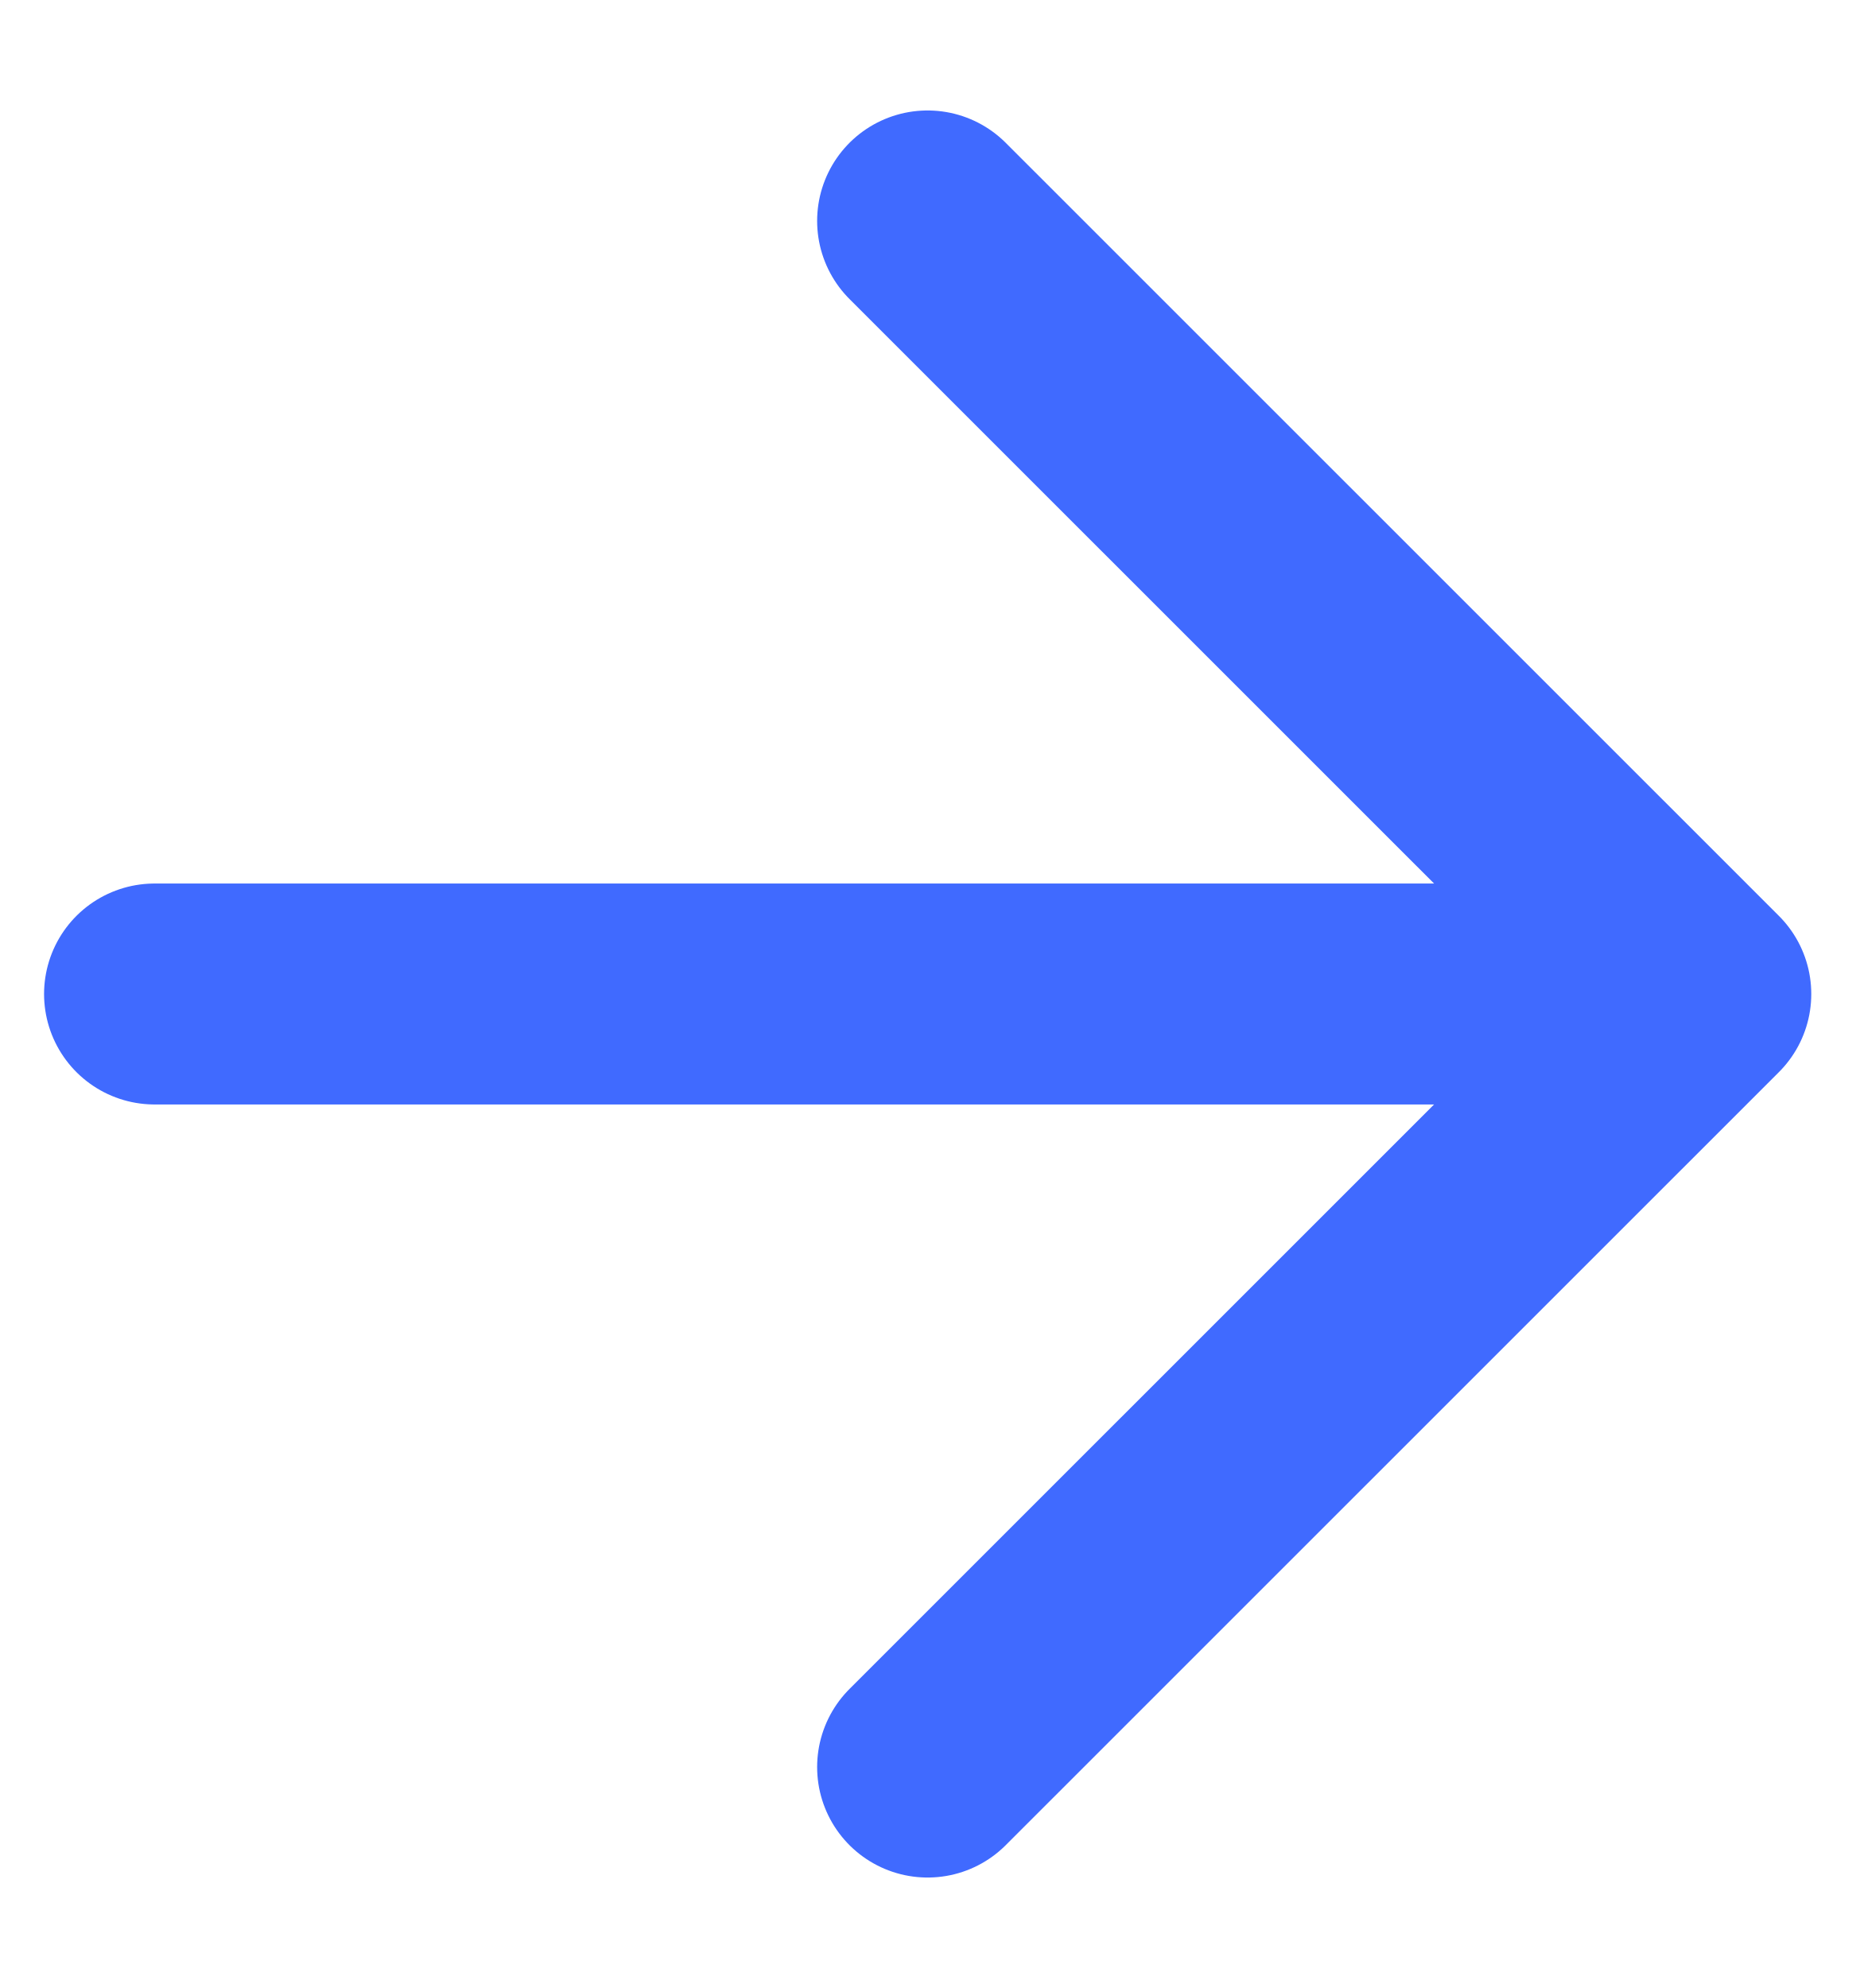
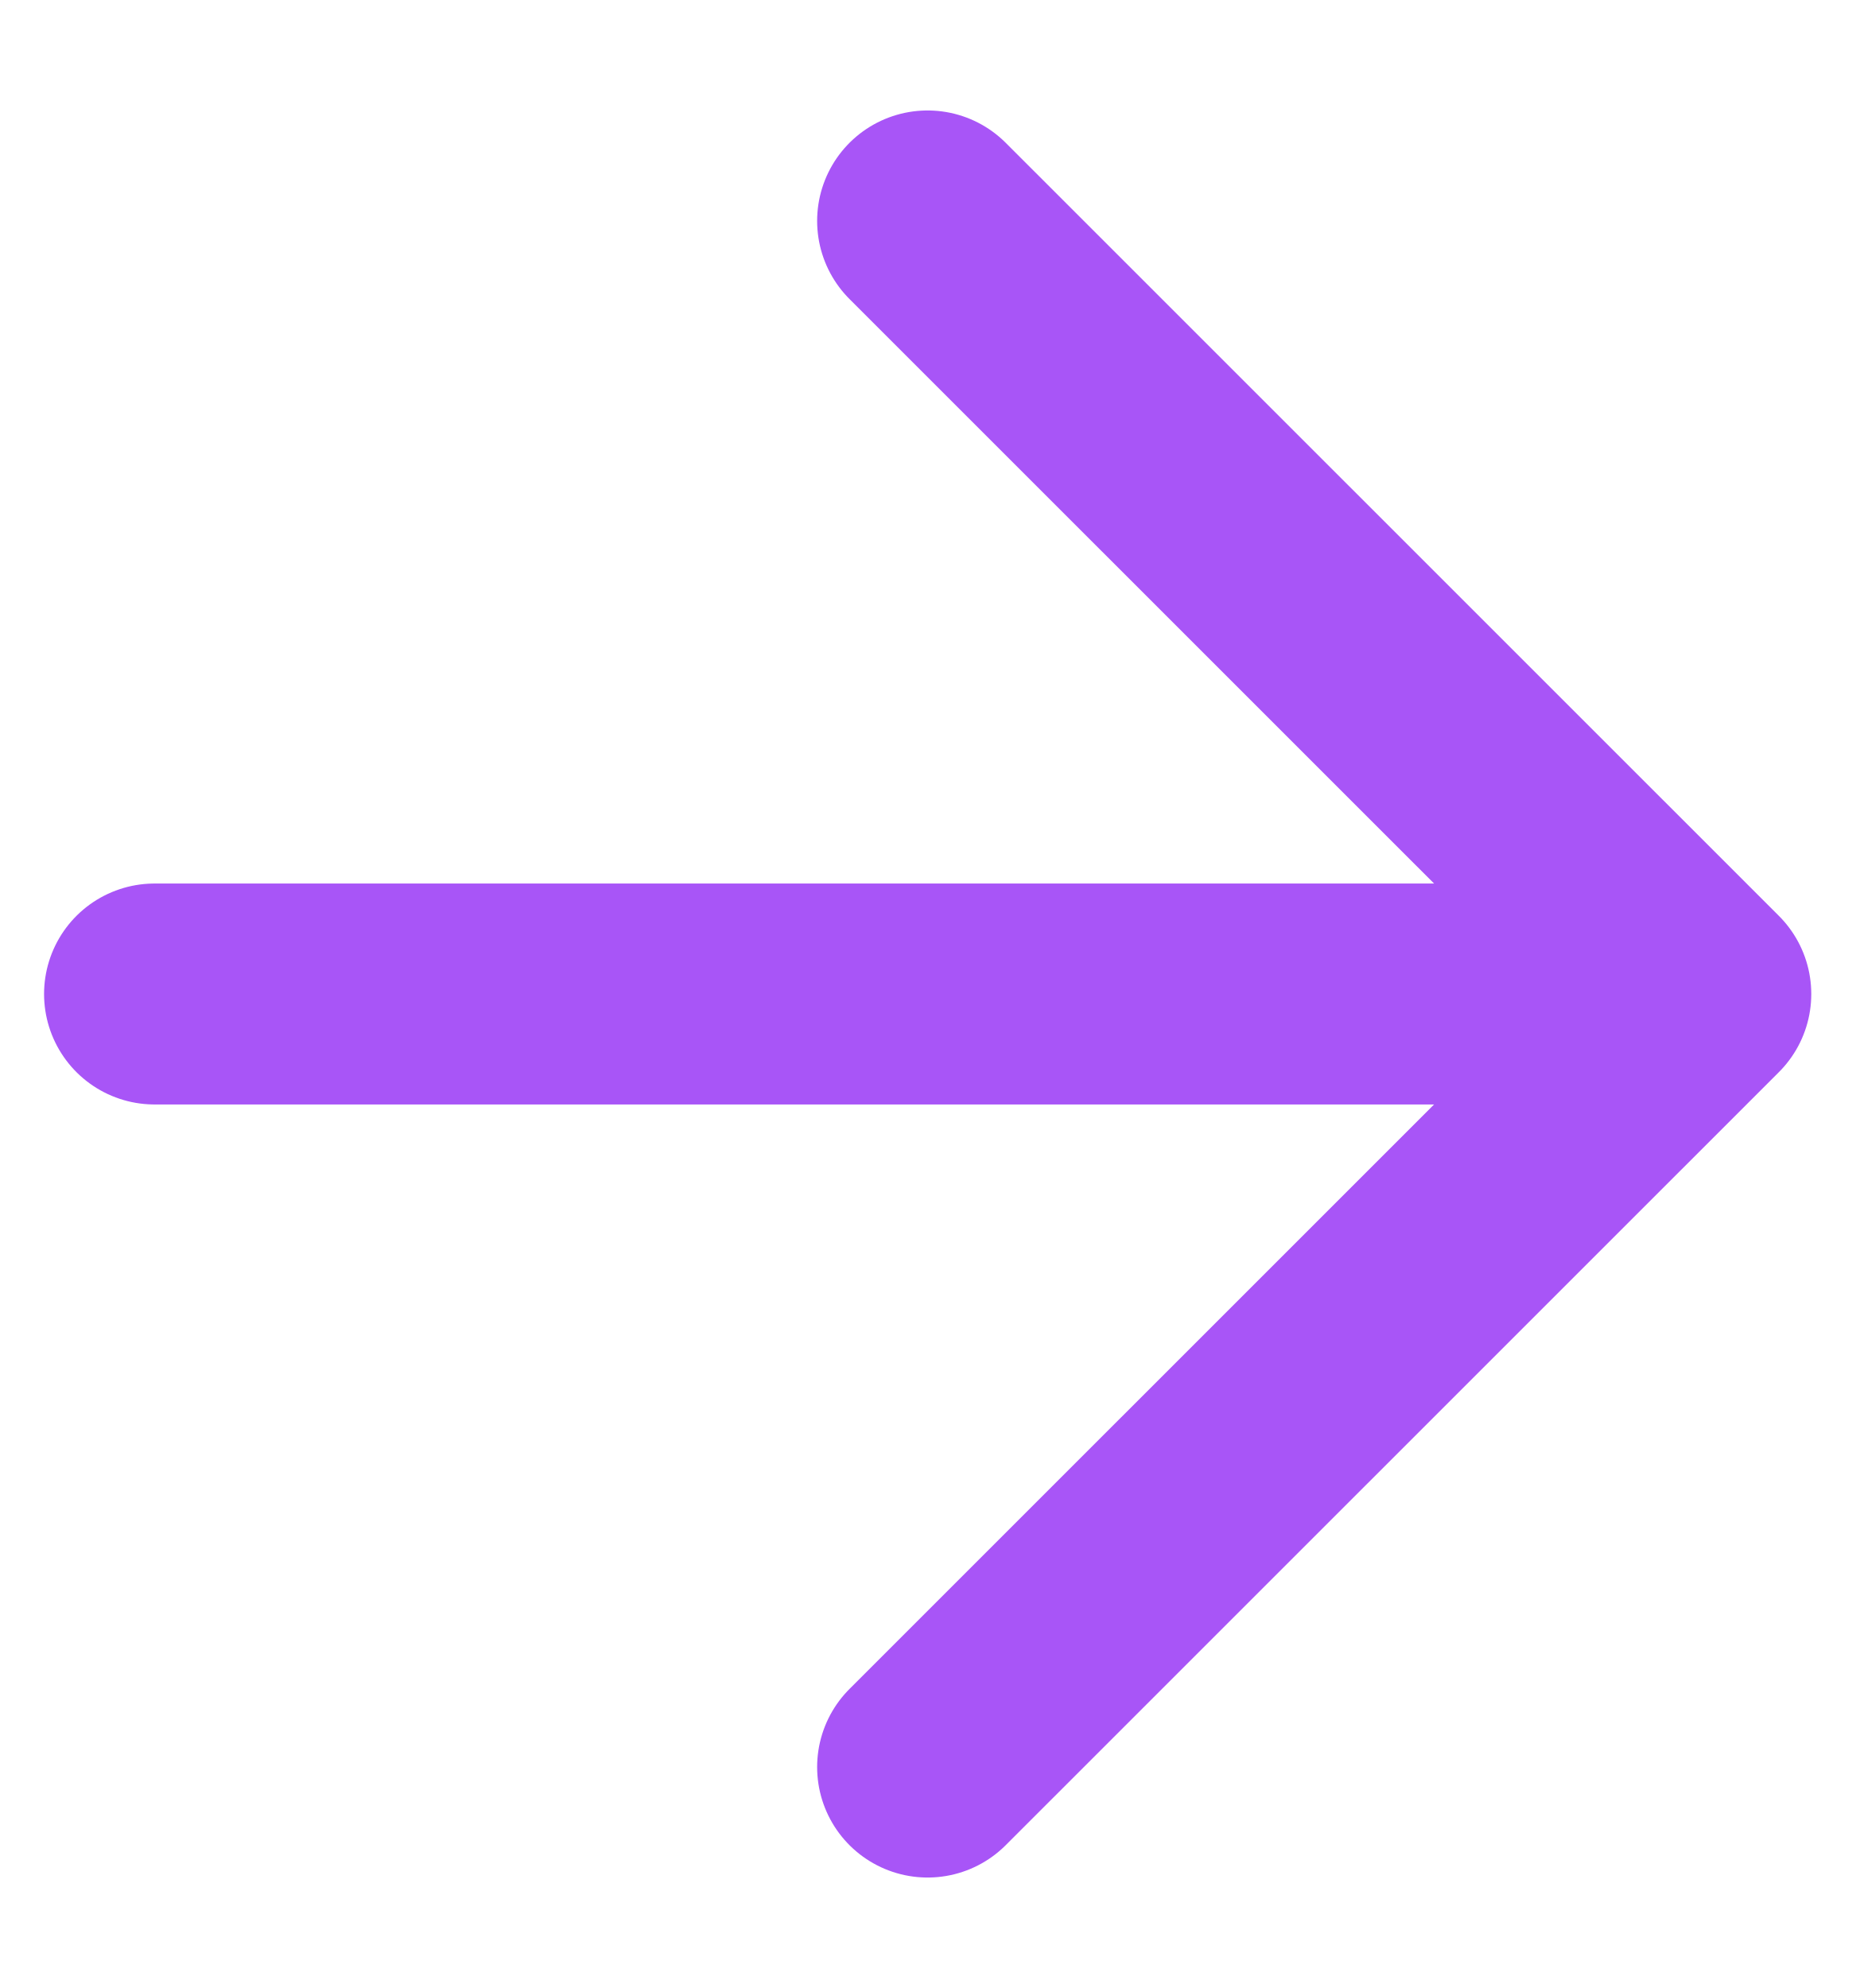
- <svg xmlns="http://www.w3.org/2000/svg" width="14" height="15" viewBox="0 0 14 15" fill="none">
-   <path d="M1.166 7.5H12.833M12.833 7.5L6.999 1.667M12.833 7.5L6.999 13.333" stroke="#406AFF" stroke-width="1.667" stroke-linecap="round" stroke-linejoin="round" />
+ <svg xmlns="http://www.w3.org/2000/svg" width="14" height="15" viewBox="0 0 14 15" fill="none" version="1.1" id="svg1">
+   <defs id="defs1" />
+   <path d="M1.166 7.5H12.833M12.833 7.5L6.999 1.667M12.833 7.5L6.999 13.333" stroke="#406AFF" stroke-width="1.667" stroke-linecap="round" stroke-linejoin="round" id="path1" style="fill:none;fill-opacity:1;stroke:#a855f7;stroke-opacity:1" />
</svg>
